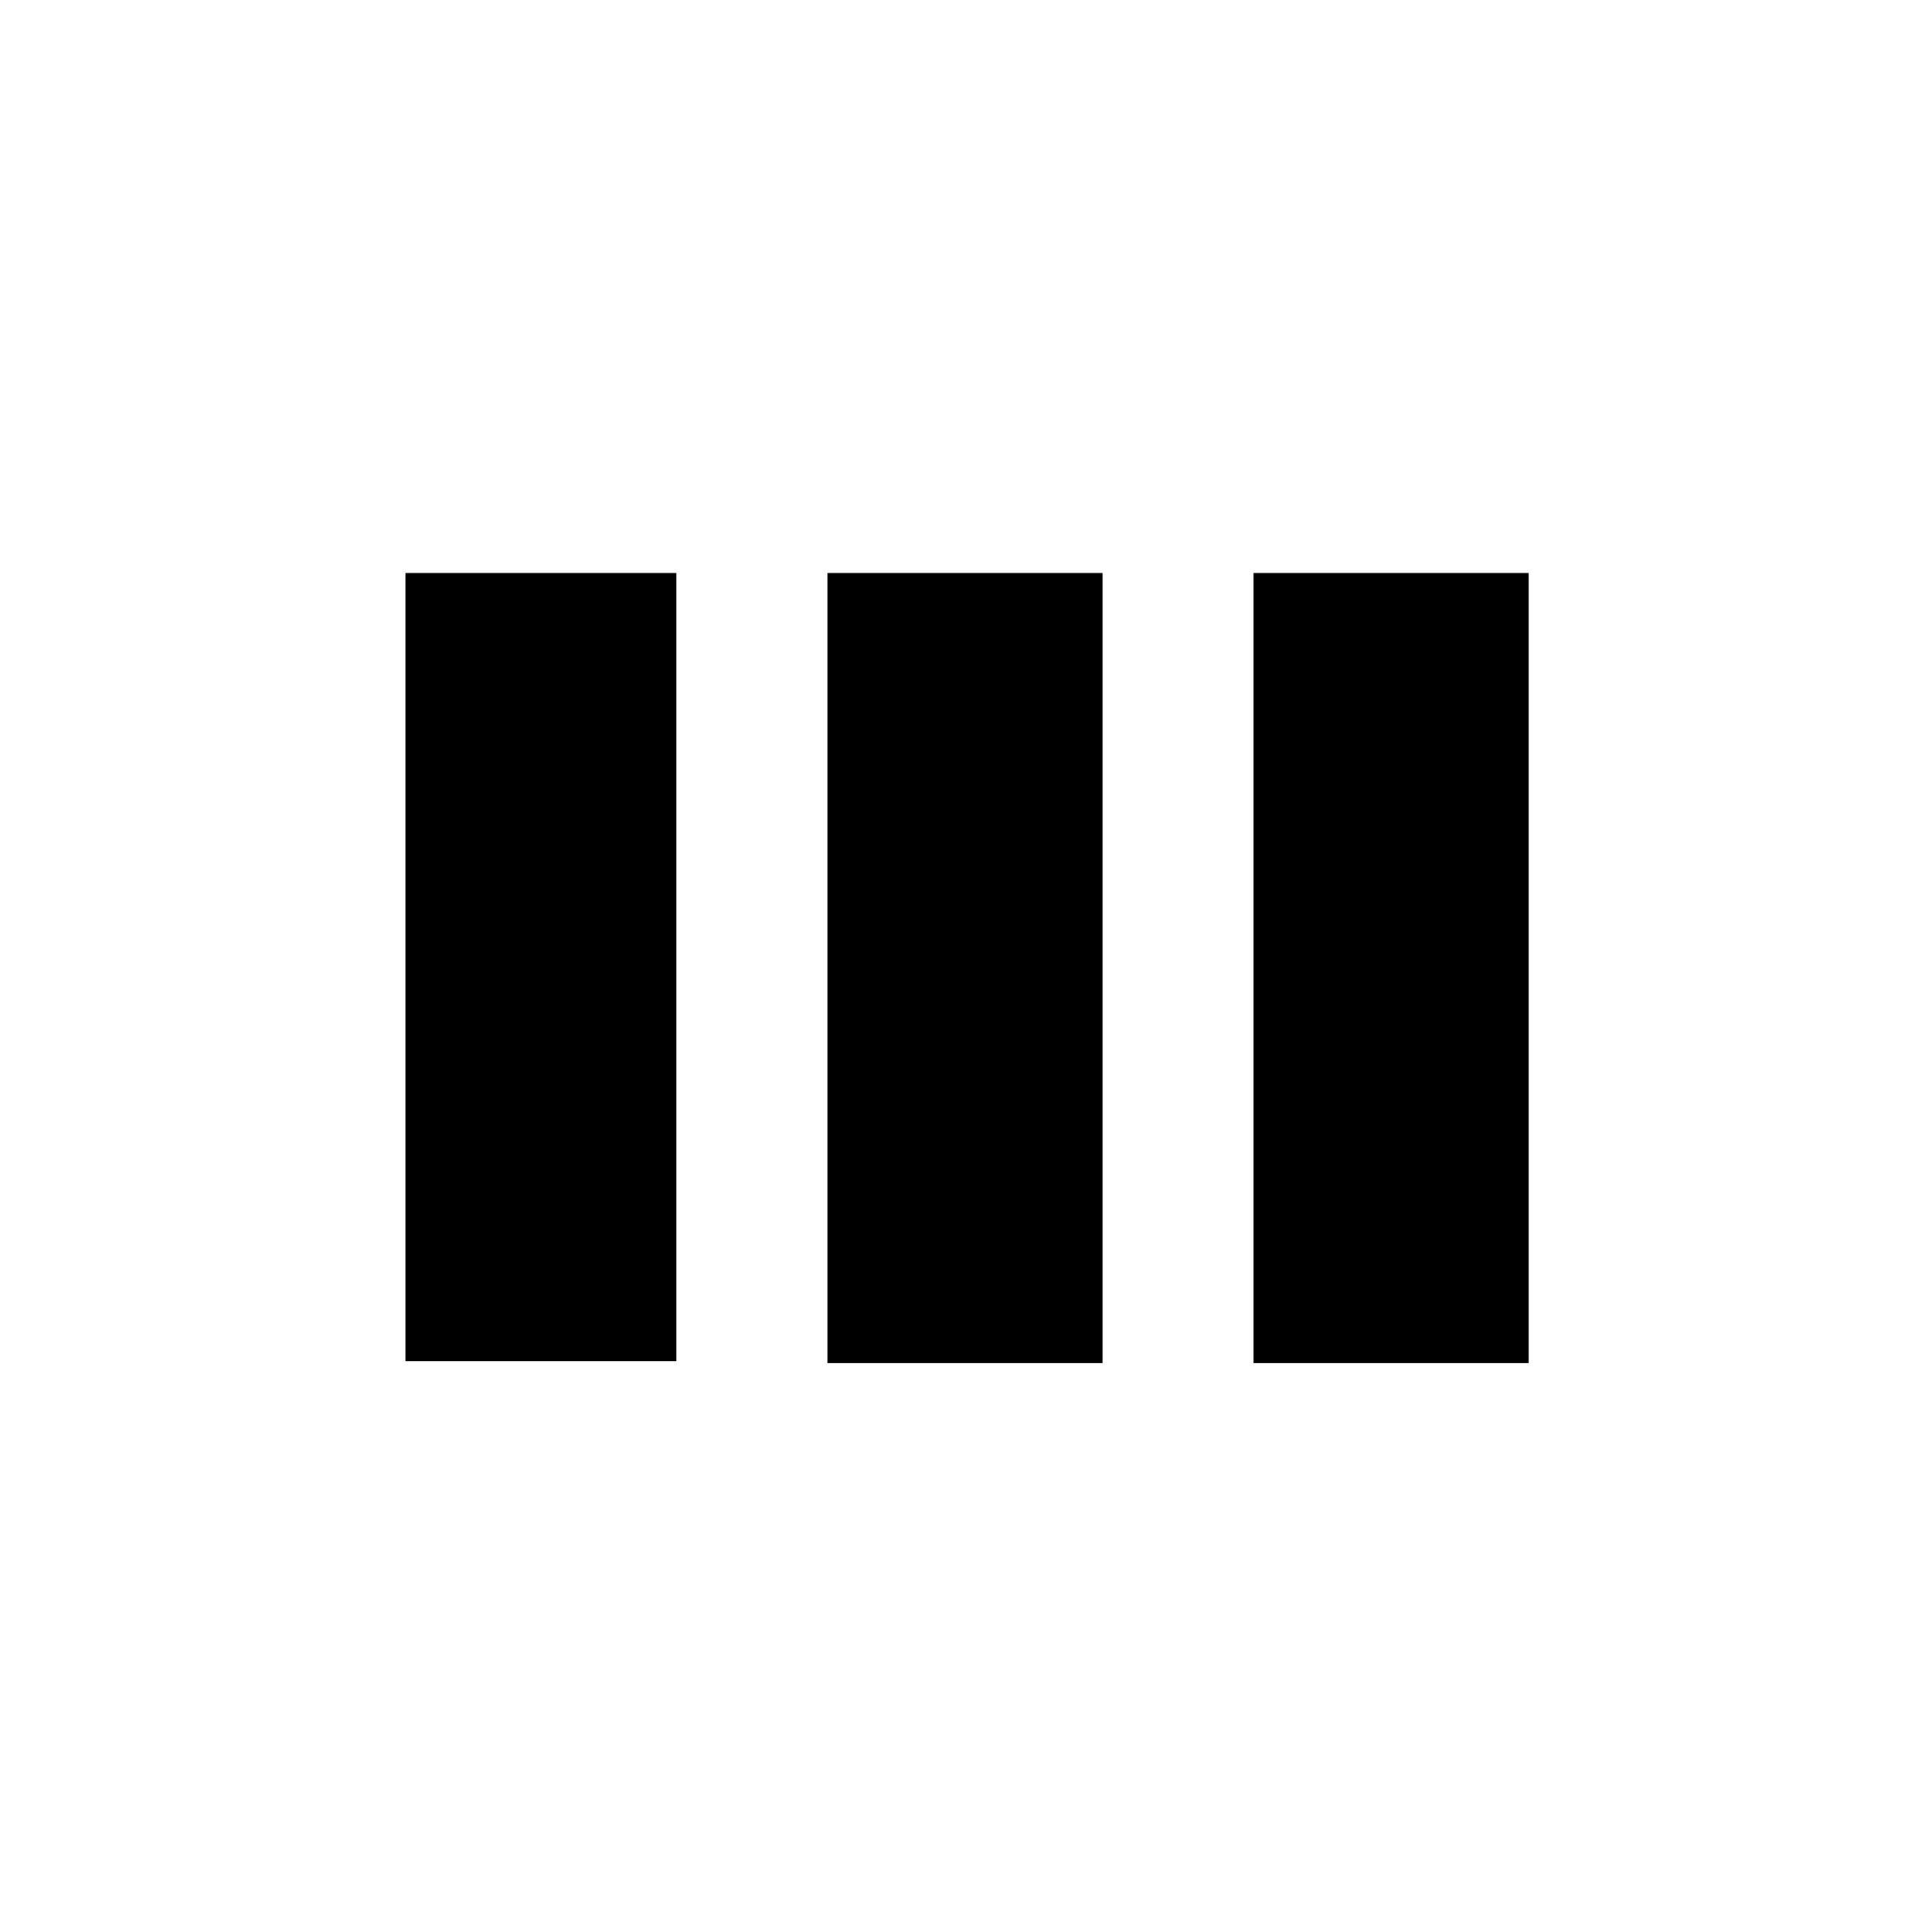
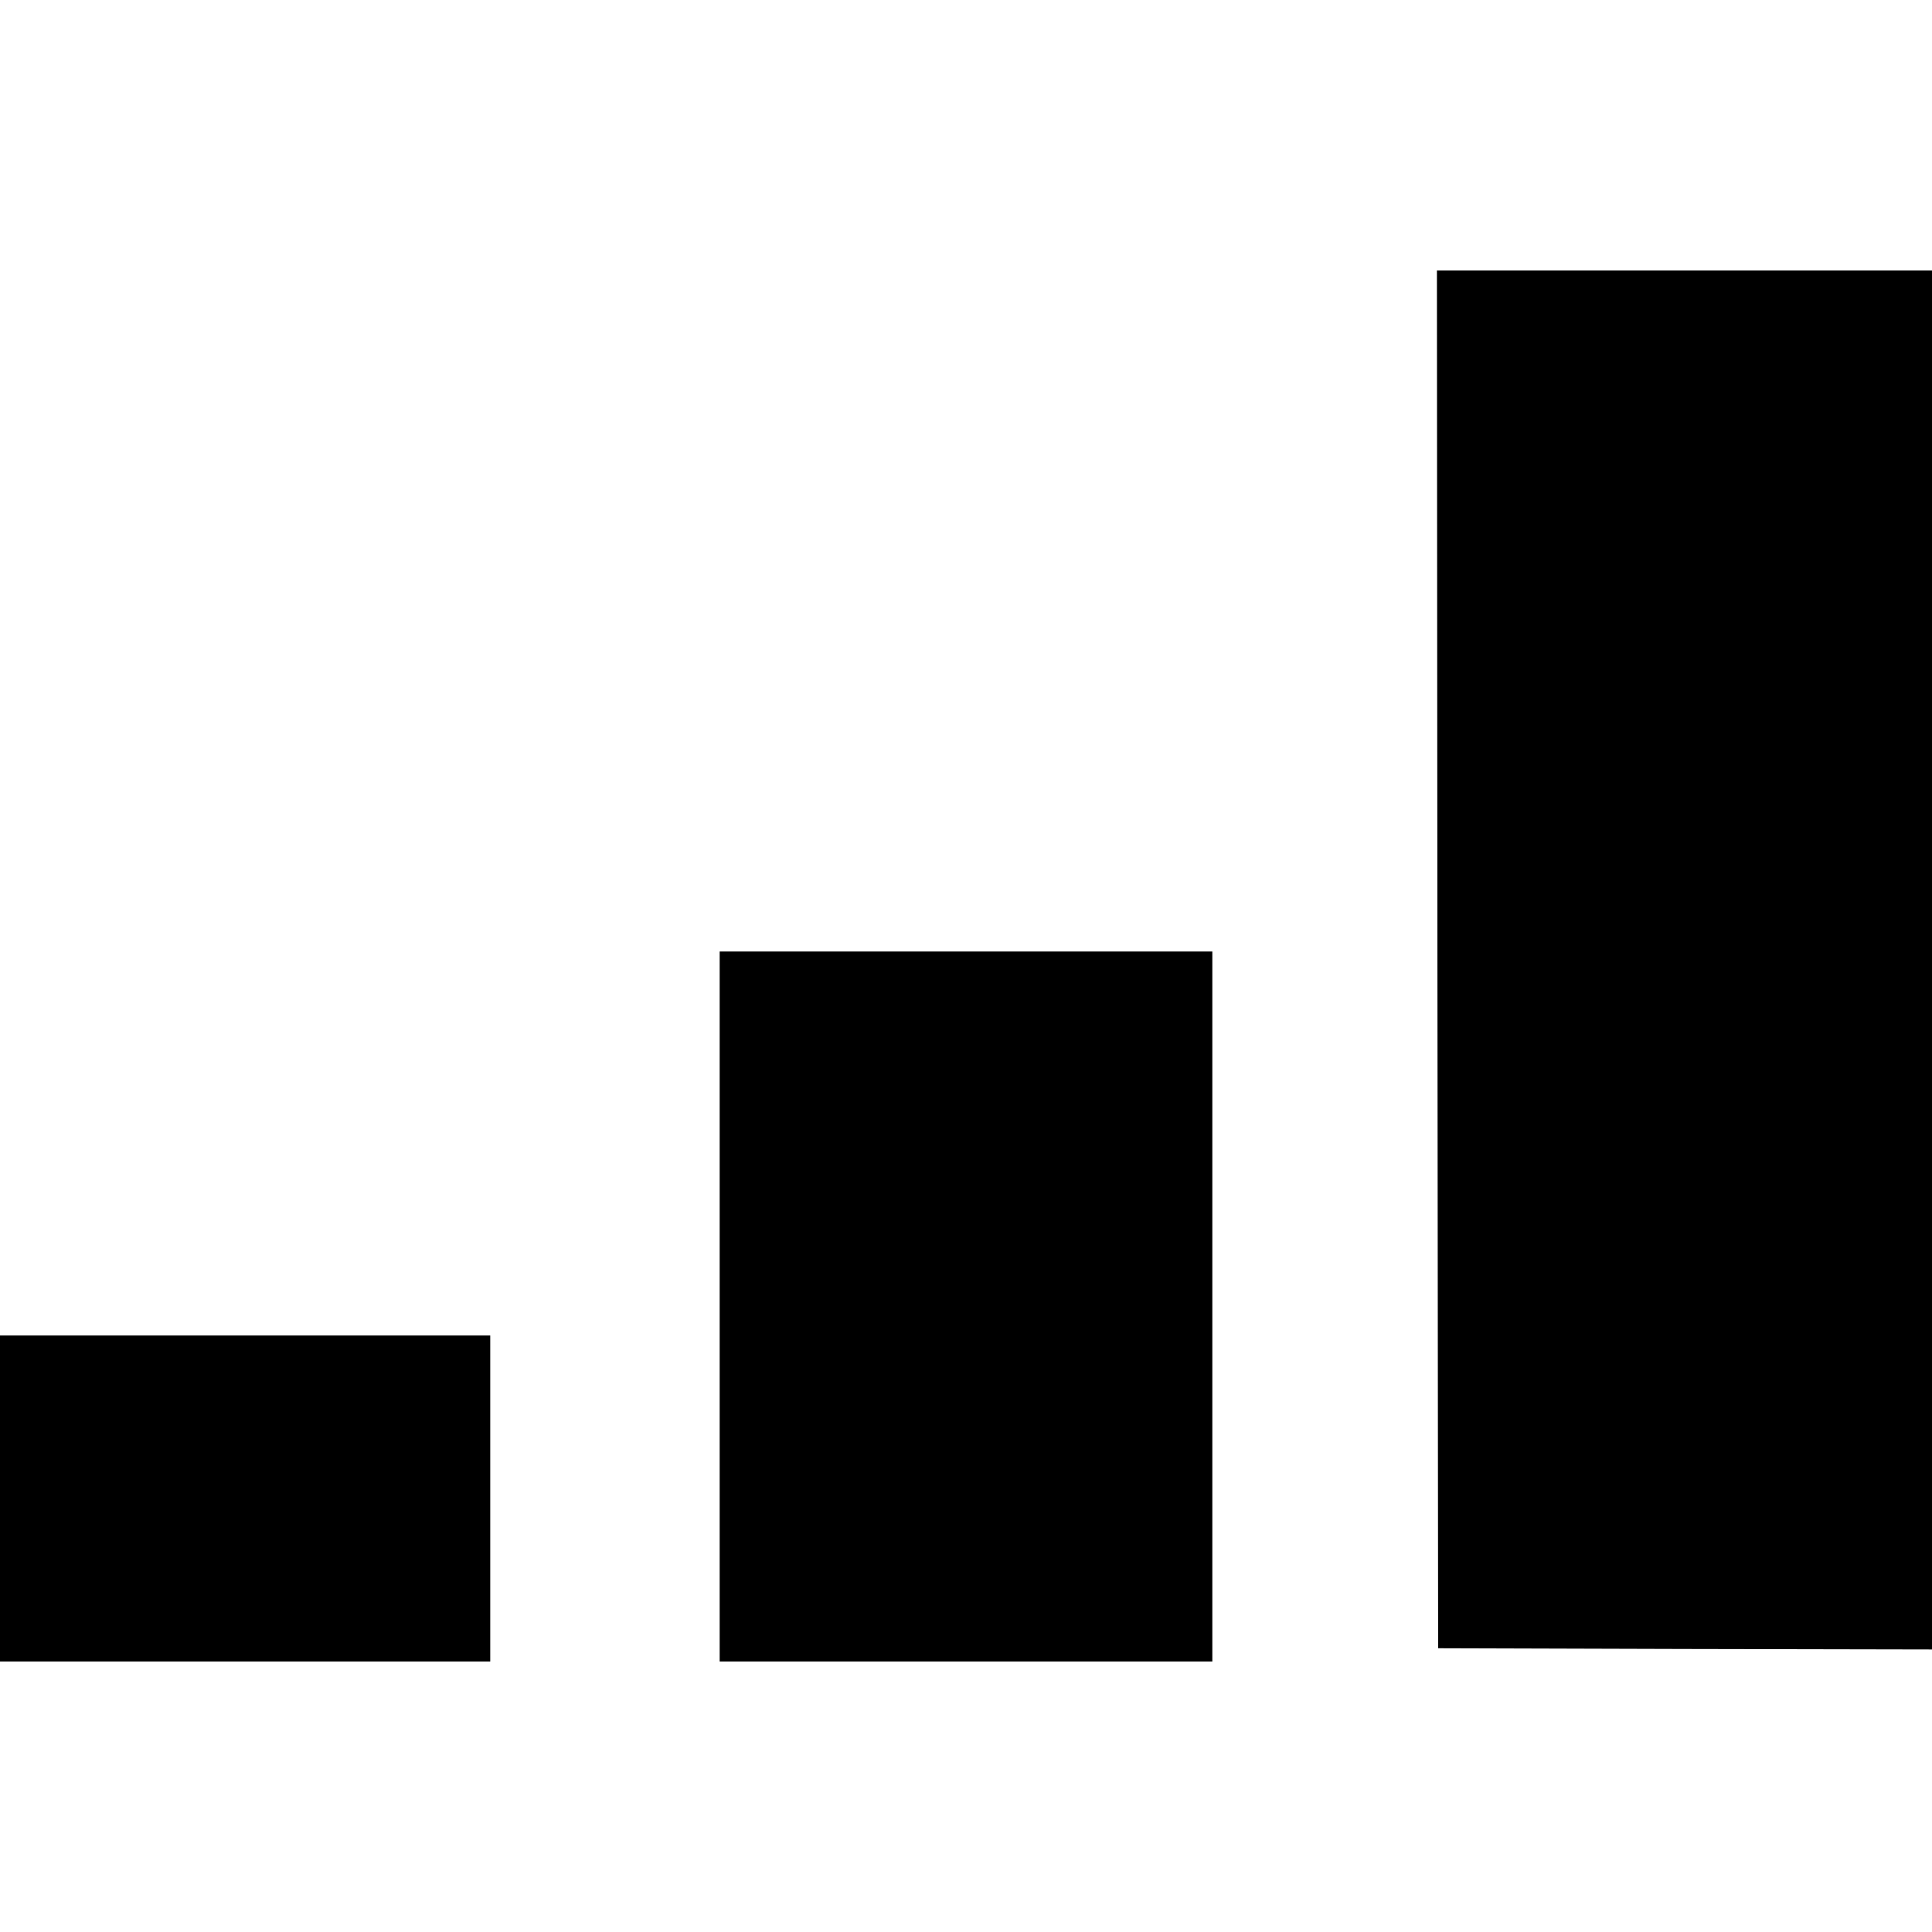
- <svg xmlns="http://www.w3.org/2000/svg" version="1.0" width="934pt" height="934pt" viewBox="0 0 934 934" preserveAspectRatio="xMidYMid meet">
-   <g transform="translate(0,934) scale(0.1,-0.1)" fill="#000000" stroke="none">
-     <path d="M1960 4665 l0 -1905 655 0 655 0 0 1905 0 1905 -655 0 -655 0 0 -1905z" />
-     <path d="M4000 4660 l0 -1910 665 0 665 0 0 1910 0 1910 -665 0 -665 0 0 -1910z" />
-     <path d="M6060 4660 l0 -1910 665 0 665 0 0 1910 0 1910 -665 0 -665 0 0 -1910z" />
+ <svg xmlns="http://www.w3.org/2000/svg" version="1.0" width="800pt" height="800pt" viewBox="0 0 800 800" preserveAspectRatio="xMidYMid meet">
+   <g transform="translate(0,800) scale(0.1,-0.1)" fill="#000000" stroke="none">
+     <path d="M5952 4028 l3 -2853 1023 -3 1022 -2 0 2855 0 2855 -1025 0 -1025 0 2 -2852z" />
+     <path d="M2980 2590 l0 -1470 1020 0 1020 0 0 1470 0 1470 -1020 0 -1020 0 0 -1470z" />
+     <path d="M0 1795 l0 -675 1015 0 1015 0 0 675 0 675 -1015 0 -1015 0 0 -675z" />
  </g>
</svg>
